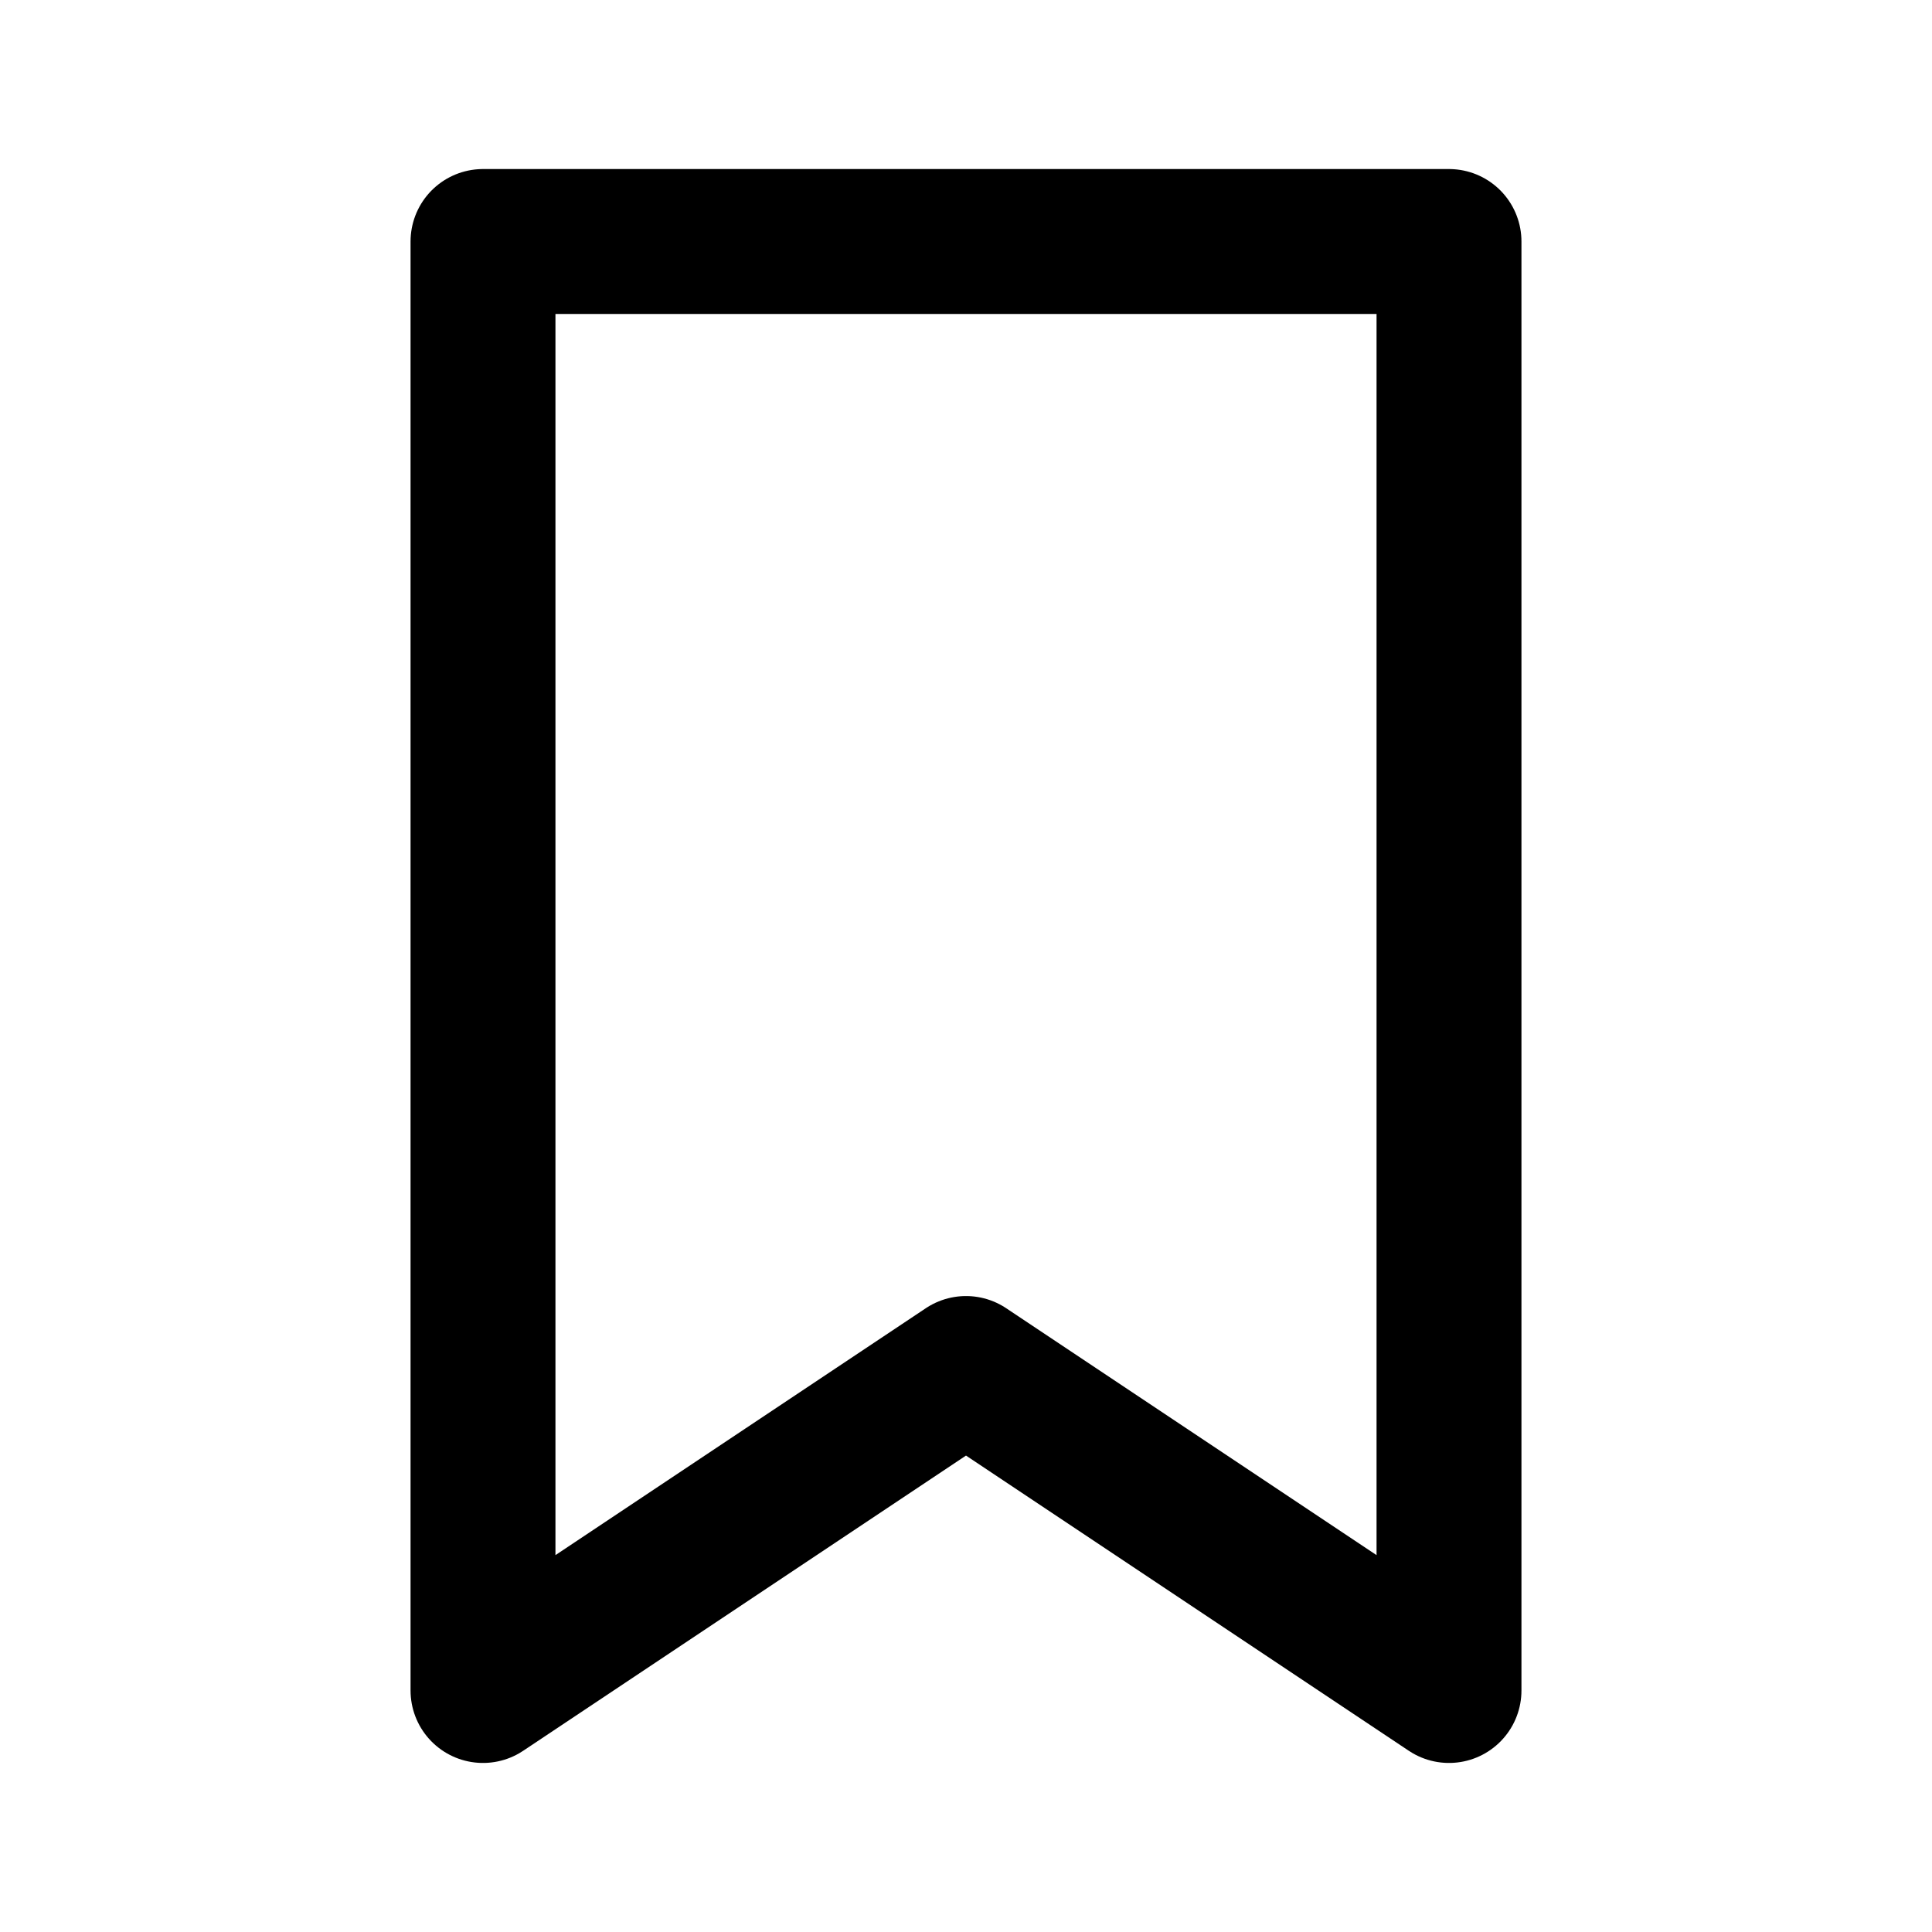
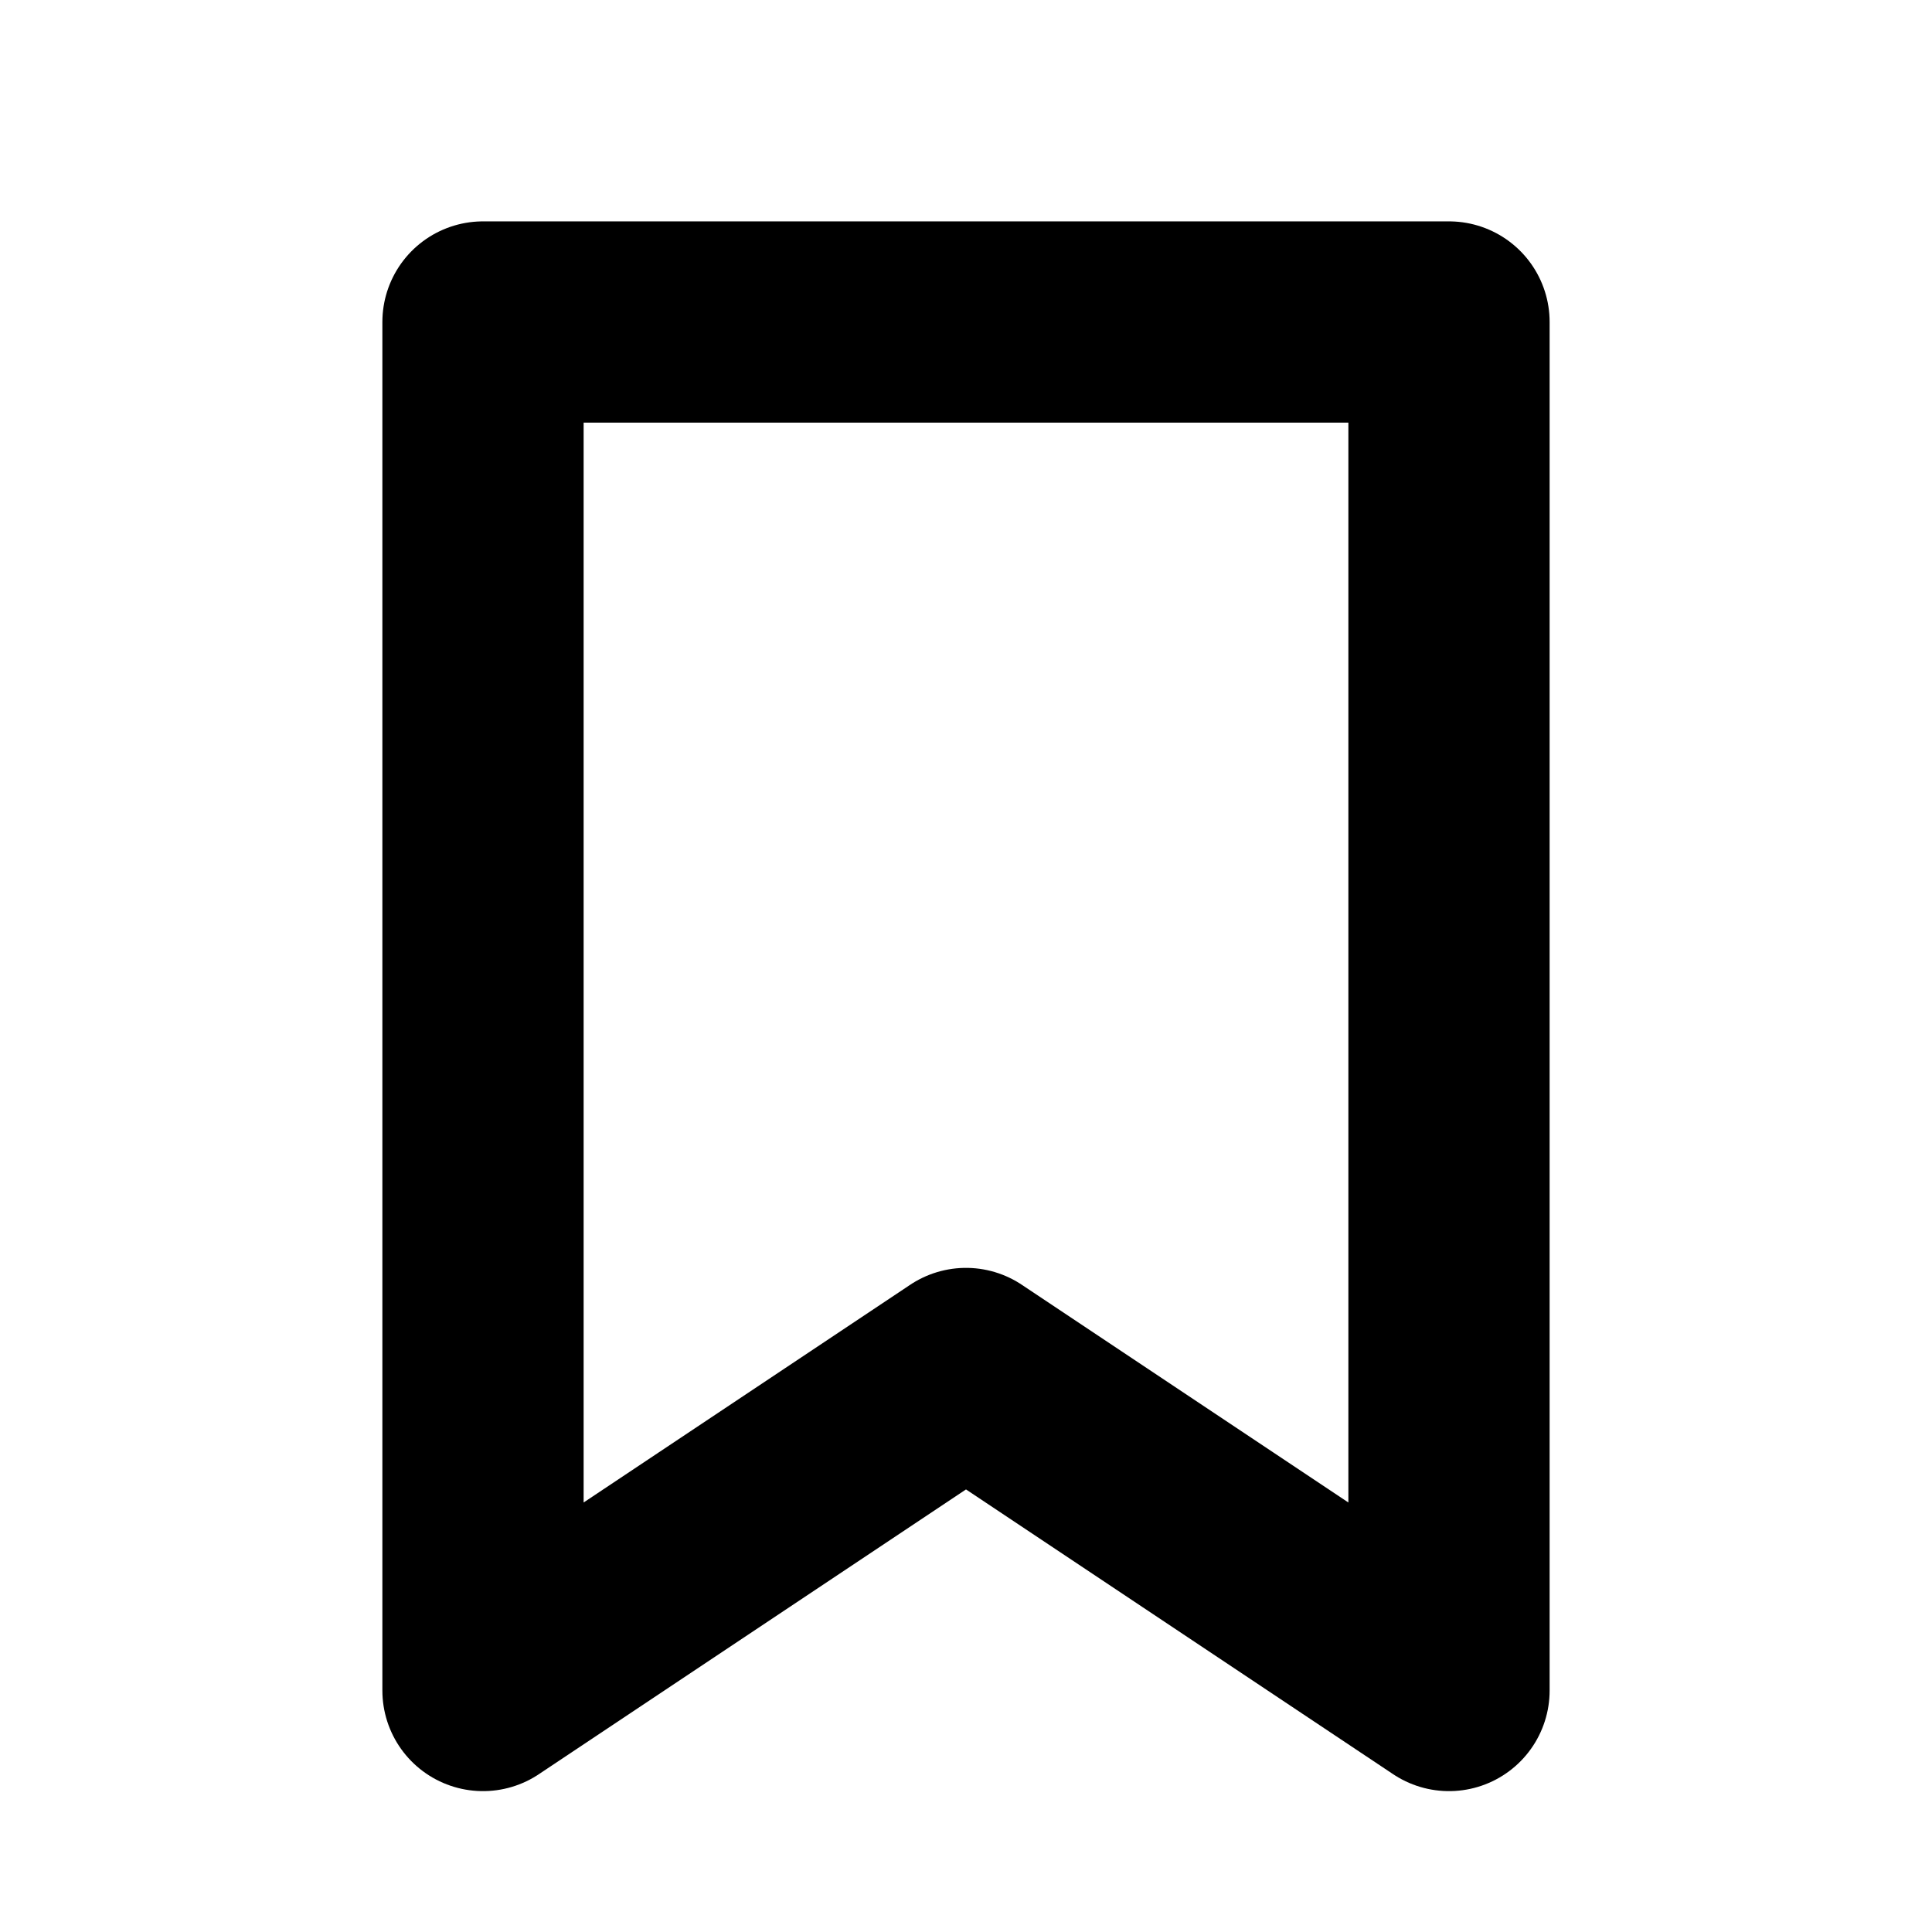
- <svg xmlns="http://www.w3.org/2000/svg" viewBox="0 0 24 24" fill="none" stroke="currentColor" stroke-width="1.8" stroke-linejoin="round" stroke-linecap="round">
-   <path d="M6 3h12v18l-6-4-6 4z" />
+ <svg xmlns="http://www.w3.org/2000/svg" viewBox="0 0 24 24" fill="none" stroke="currentColor" stroke-width="2.5" stroke-linejoin="round" stroke-linecap="round">
+   <path d="M6 4h12v17l-6-4-6 4V4Z" />
</svg>
